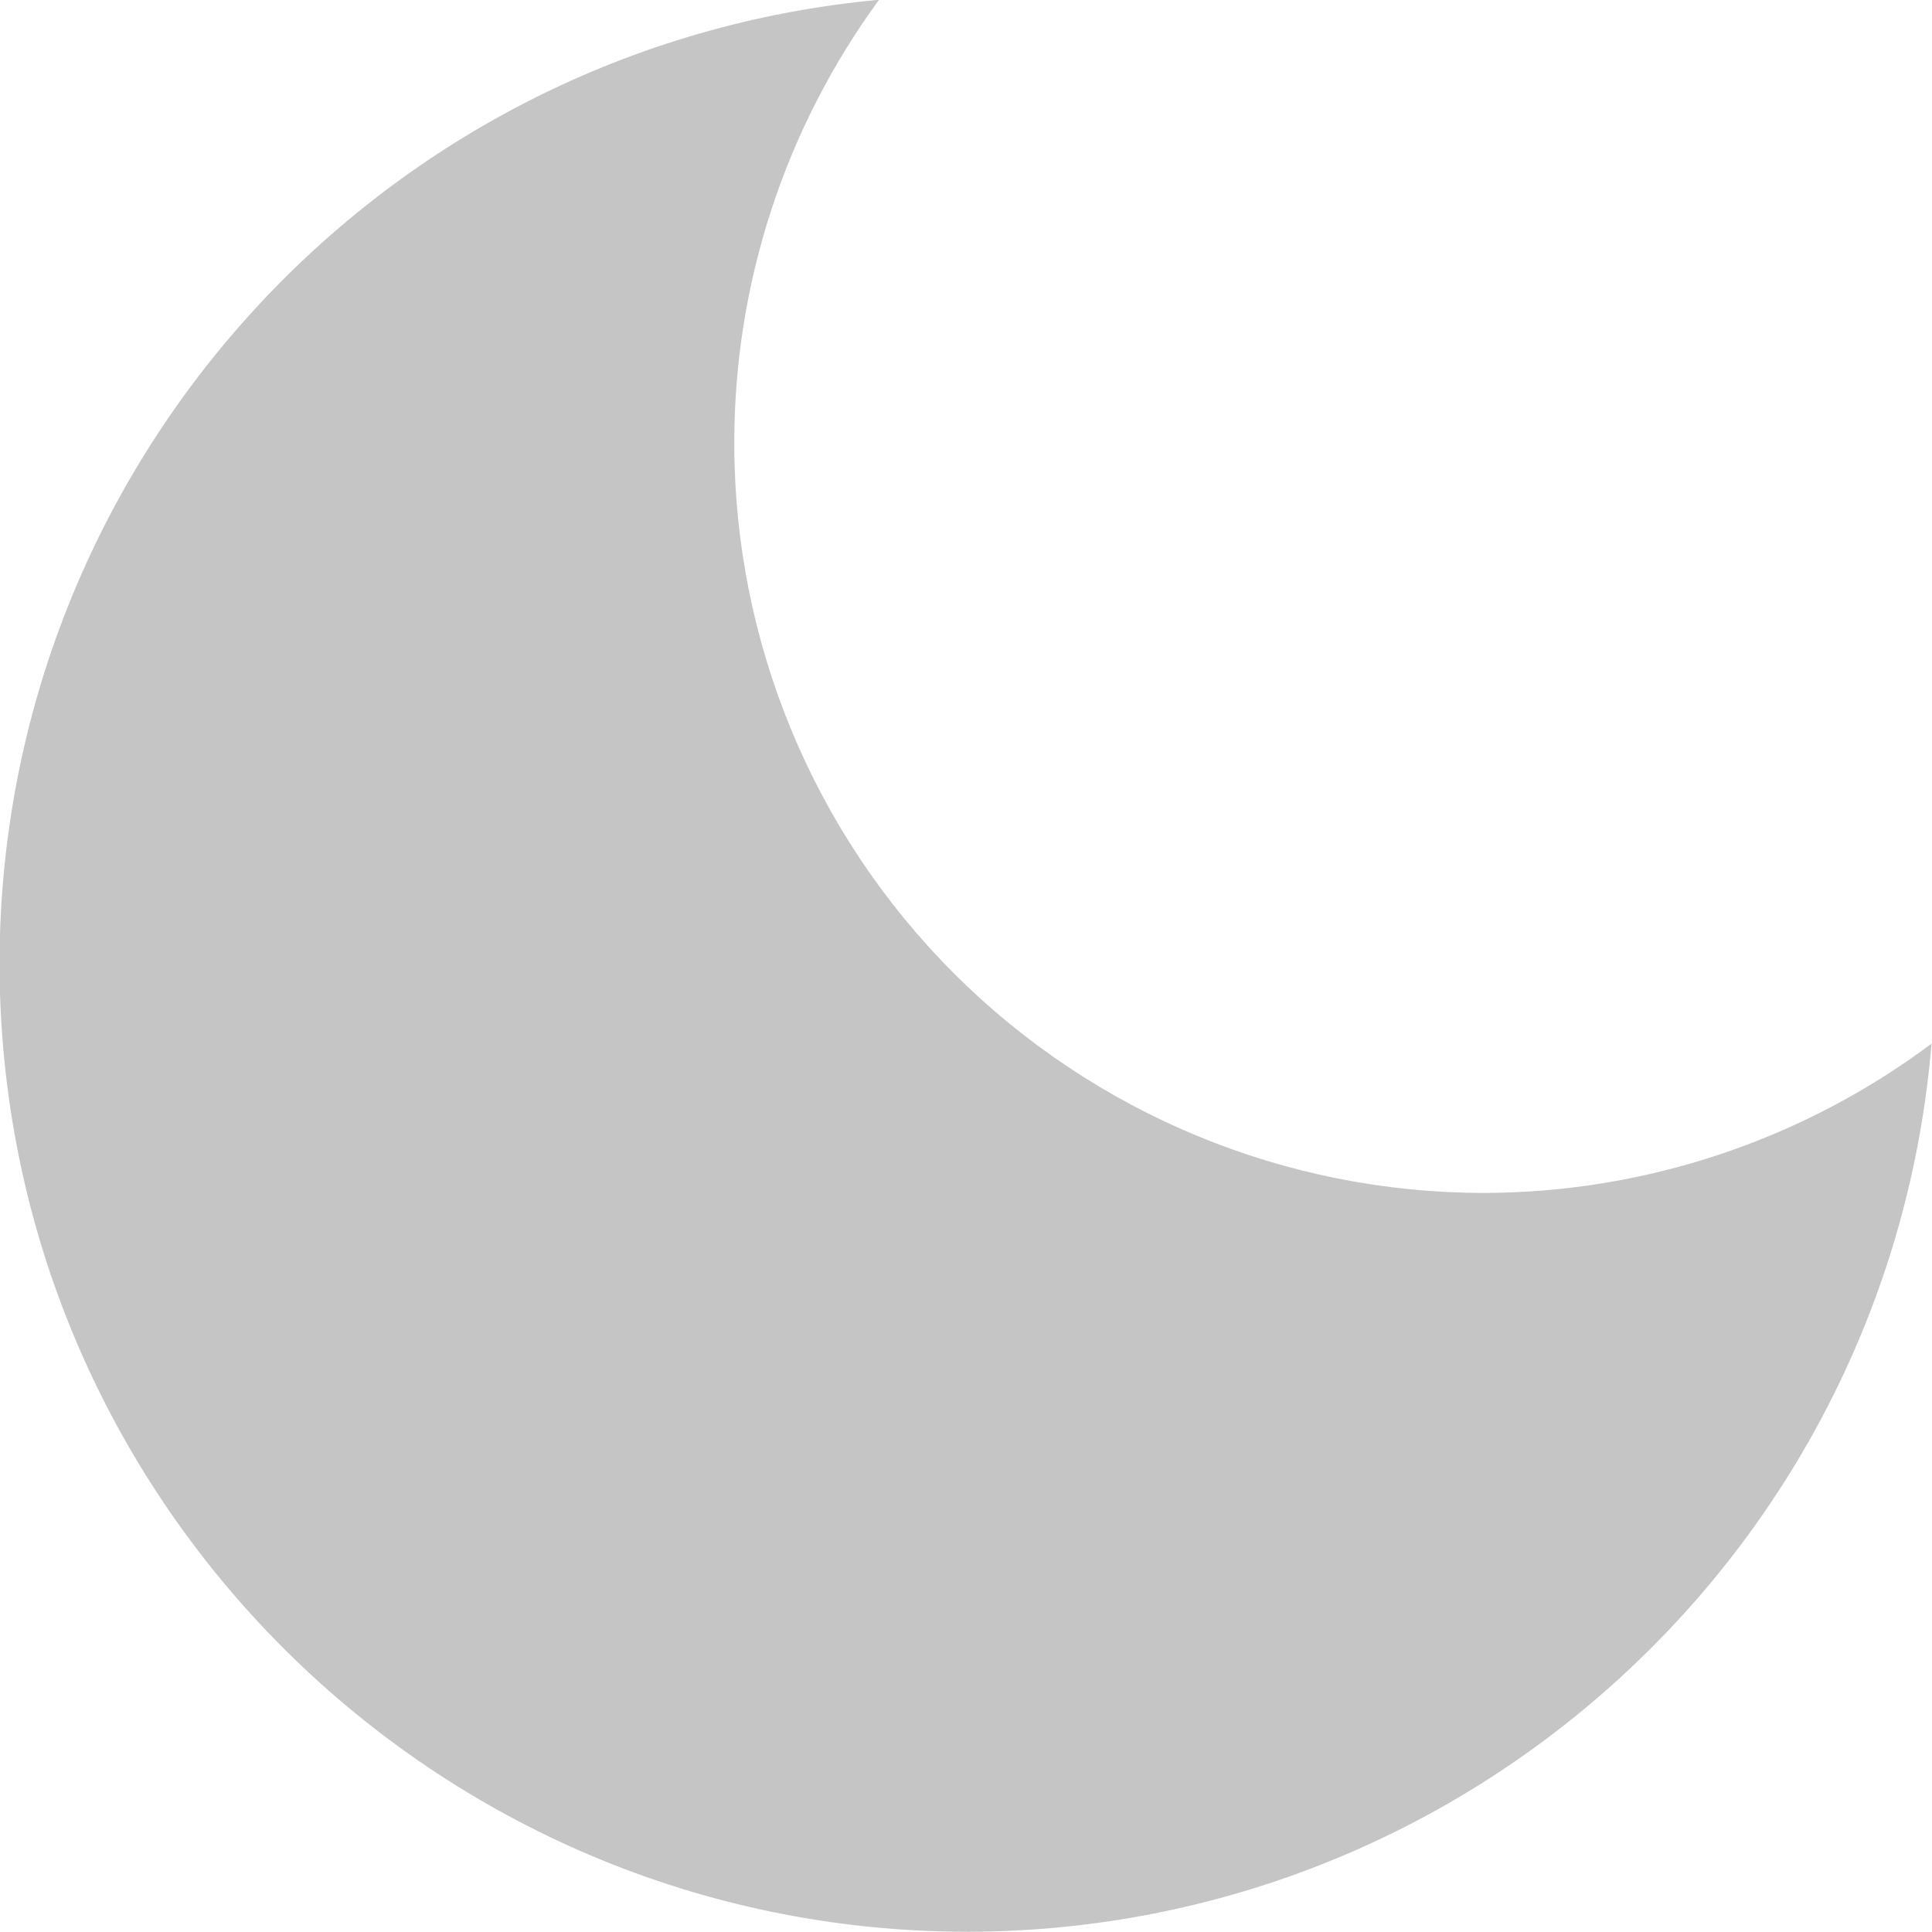
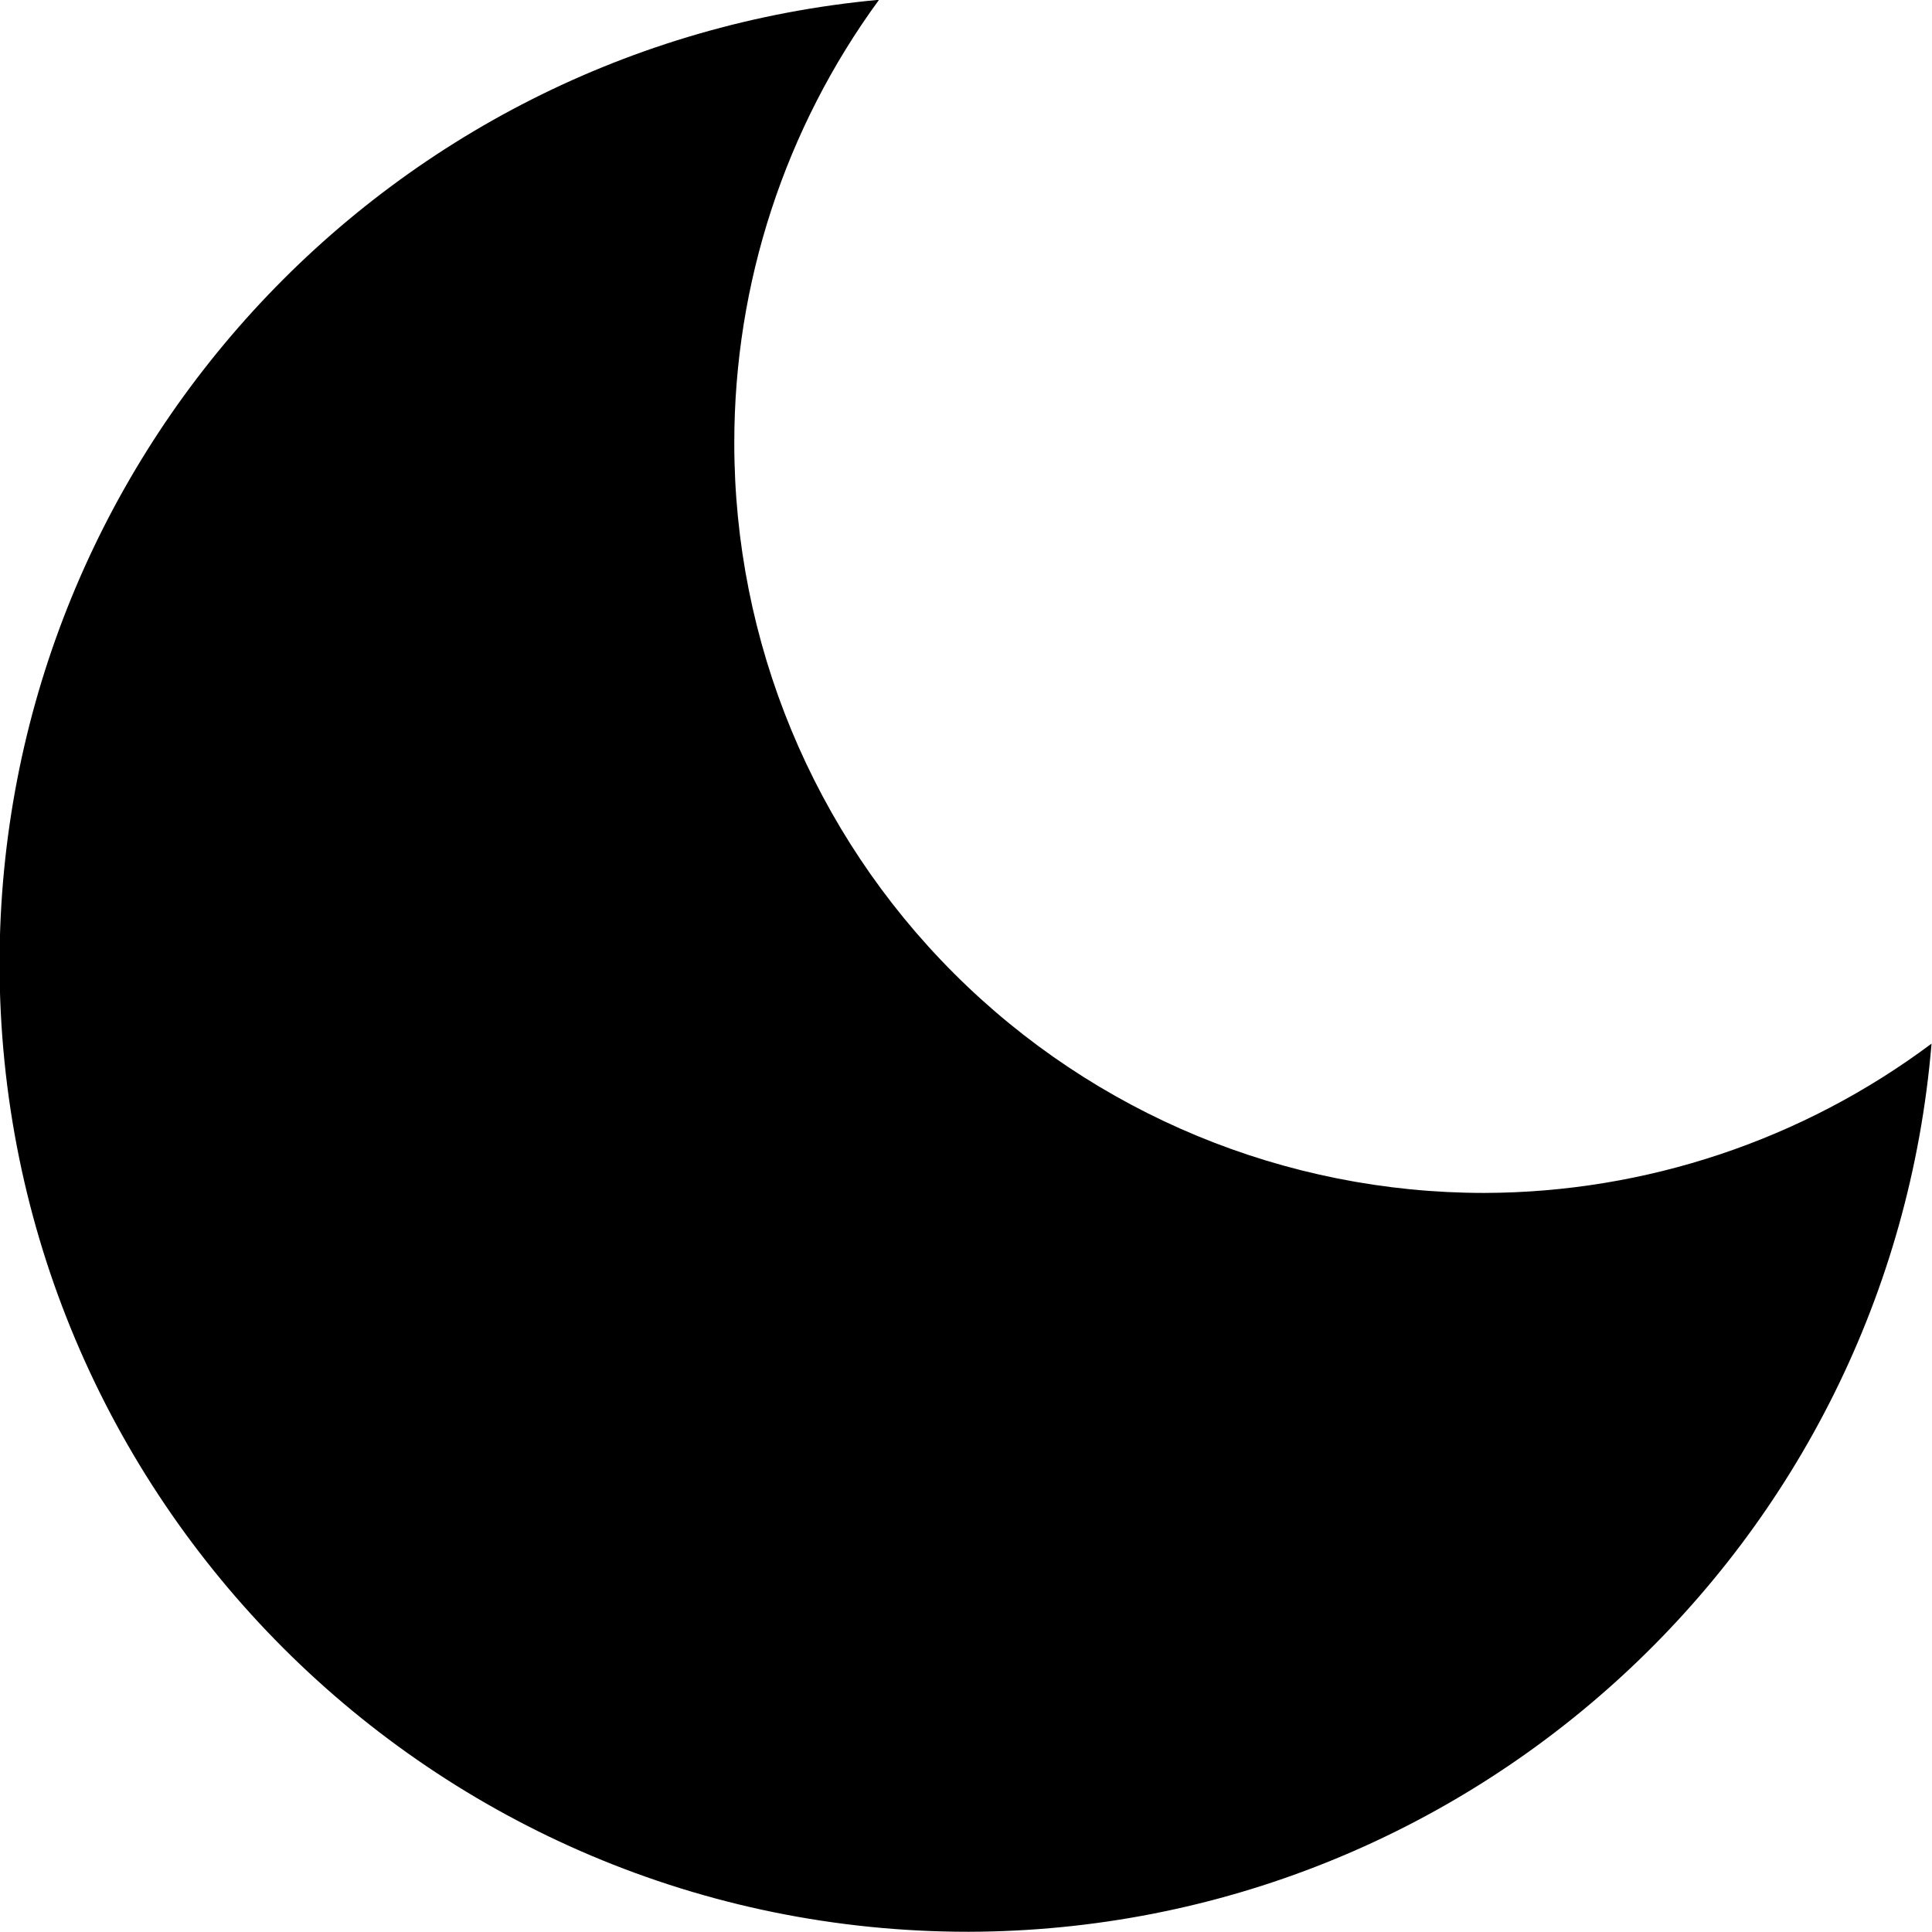
<svg xmlns="http://www.w3.org/2000/svg" width="4.244" height="4.244" version="1.1" viewBox="0 0 4.244 4.244" xml:space="preserve">
  <g transform="translate(-18.318 -1.6755)">
-     <path d="m20.249 1.675a2.128 2.128 0 0 0-1.932 2.115 2.128 2.128 0 0 0 2.129 2.129 2.128 2.128 0 0 0 2.115-1.951 1.647 1.647 0 0 1-0.982 0.328 1.647 1.647 0 0 1-1.648-1.648 1.647 1.647 0 0 1 0.318-0.973z" fill="#c5c5c5" />
+     <path d="m20.249 1.675a2.128 2.128 0 0 0-1.932 2.115 2.128 2.128 0 0 0 2.129 2.129 2.128 2.128 0 0 0 2.115-1.951 1.647 1.647 0 0 1-0.982 0.328 1.647 1.647 0 0 1-1.648-1.648 1.647 1.647 0 0 1 0.318-0.973z" fill="currentColor" />
  </g>
</svg>
